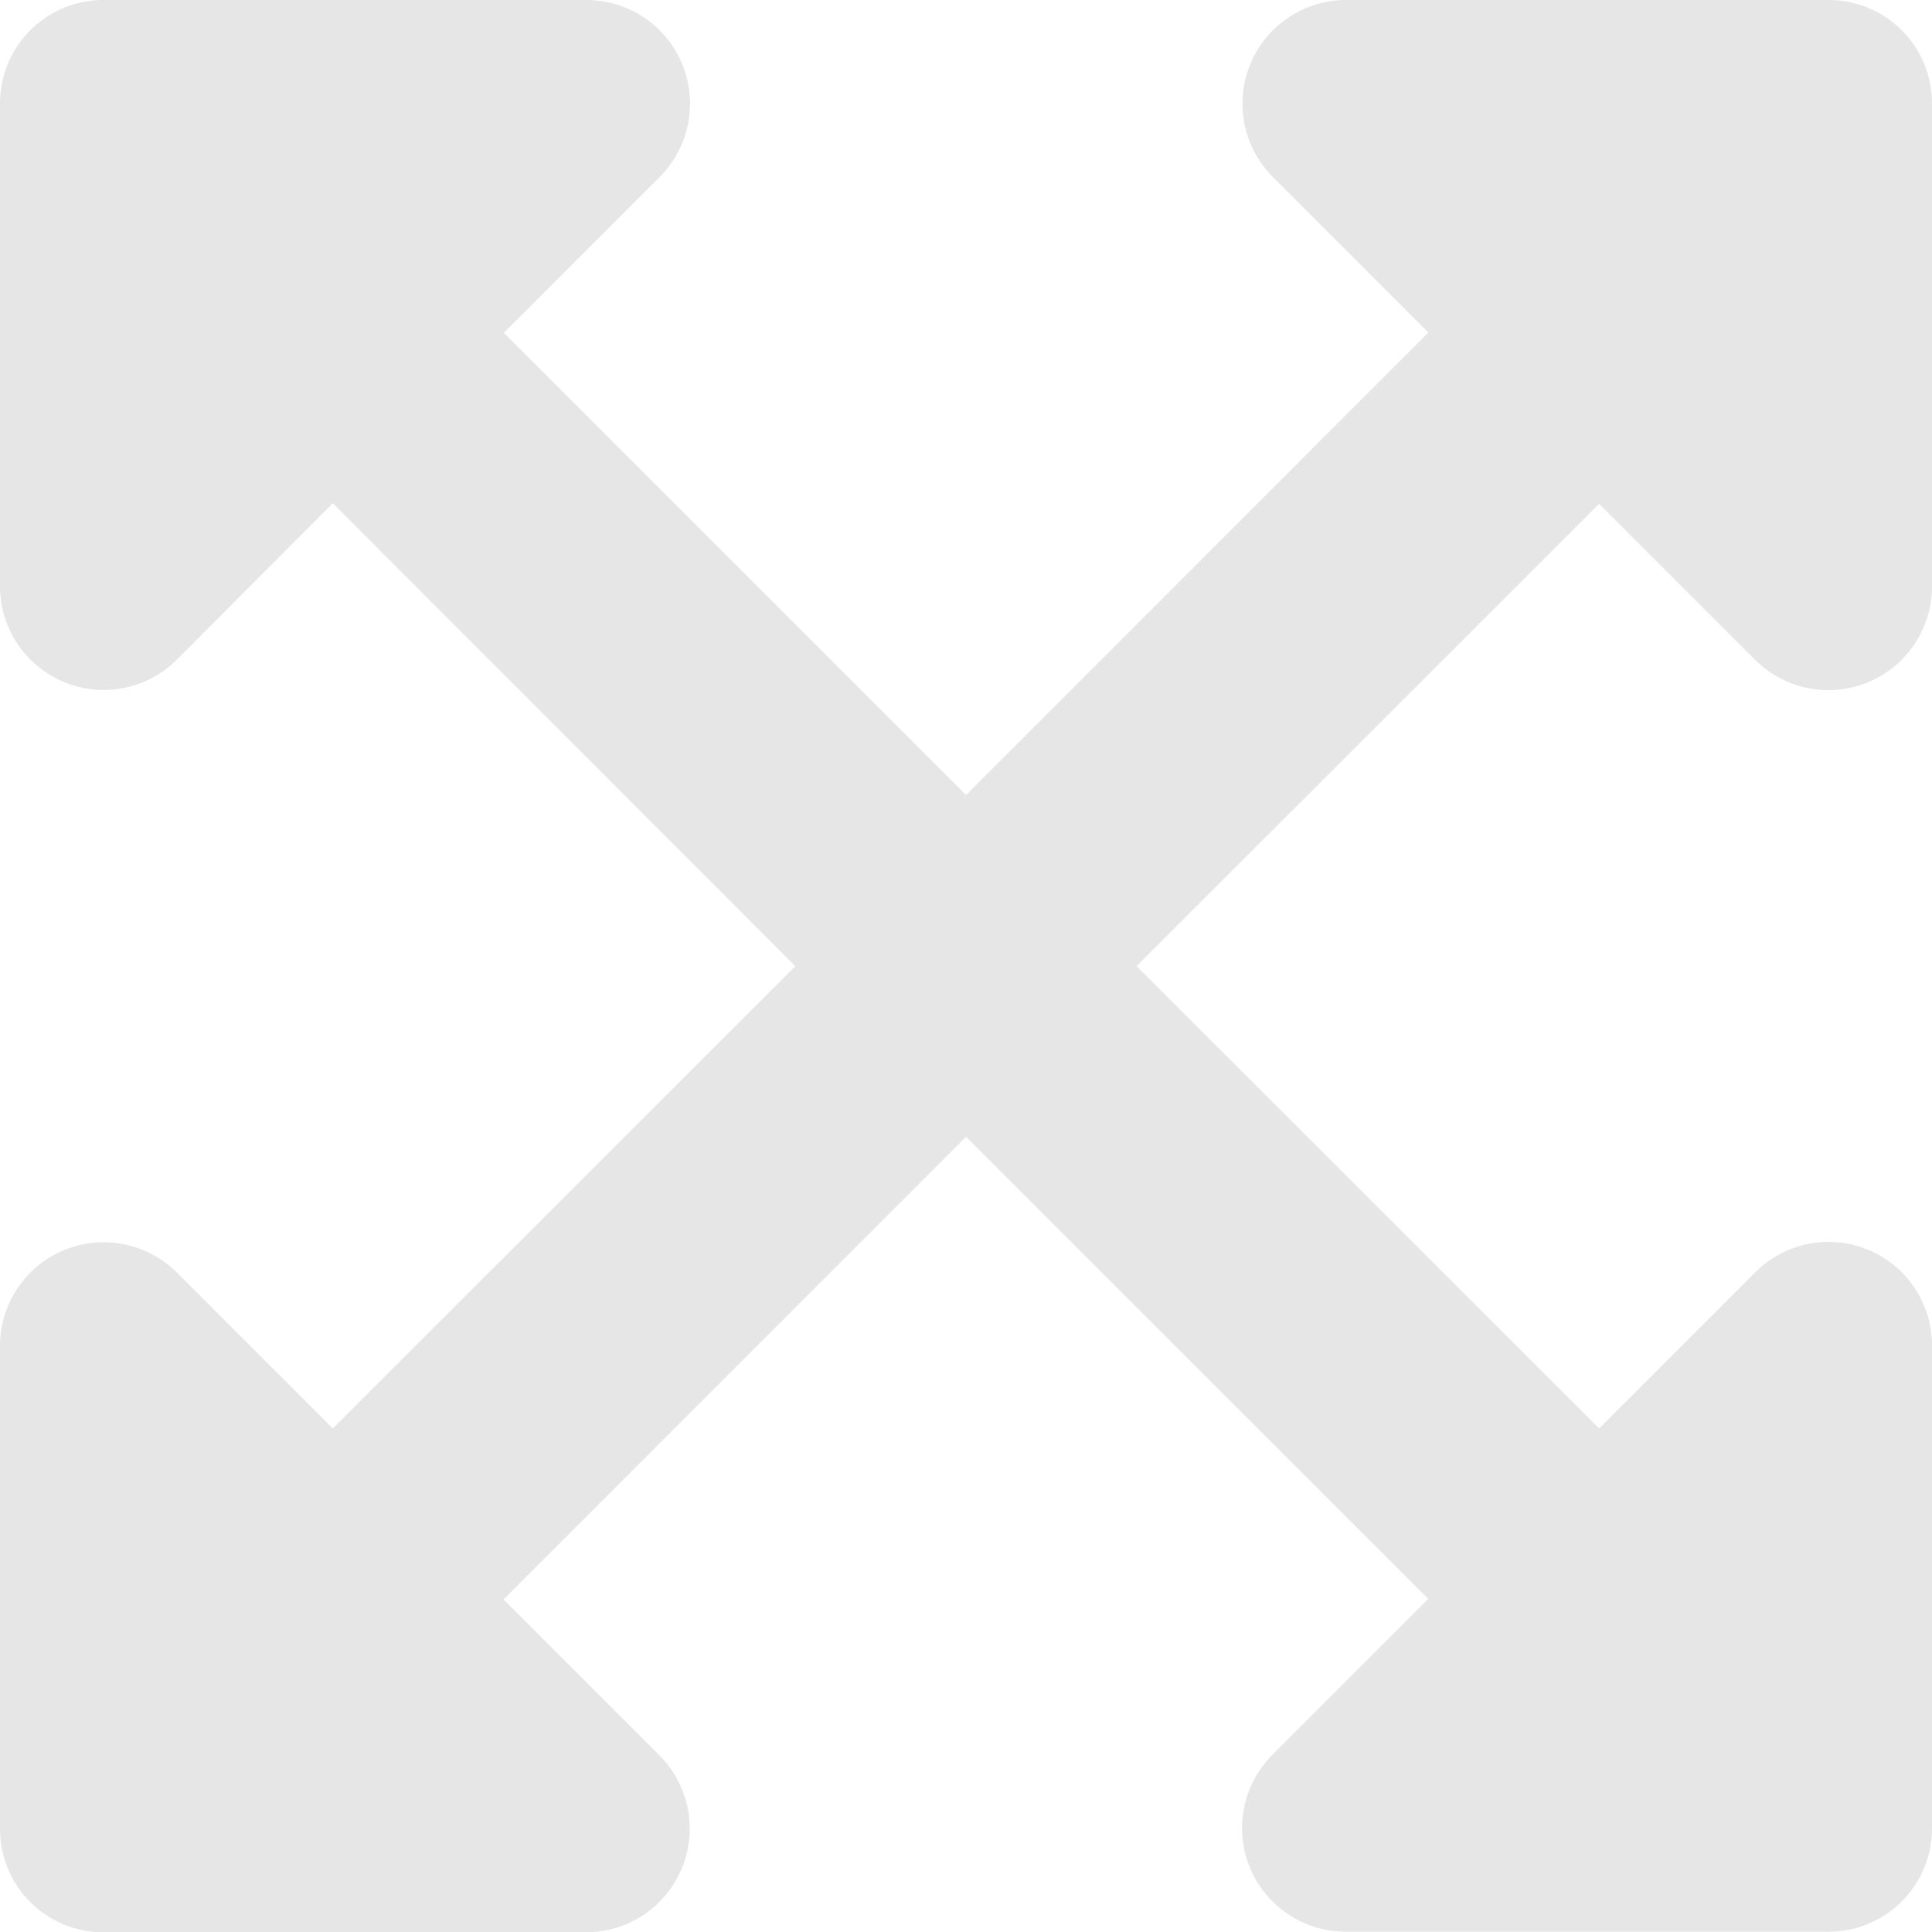
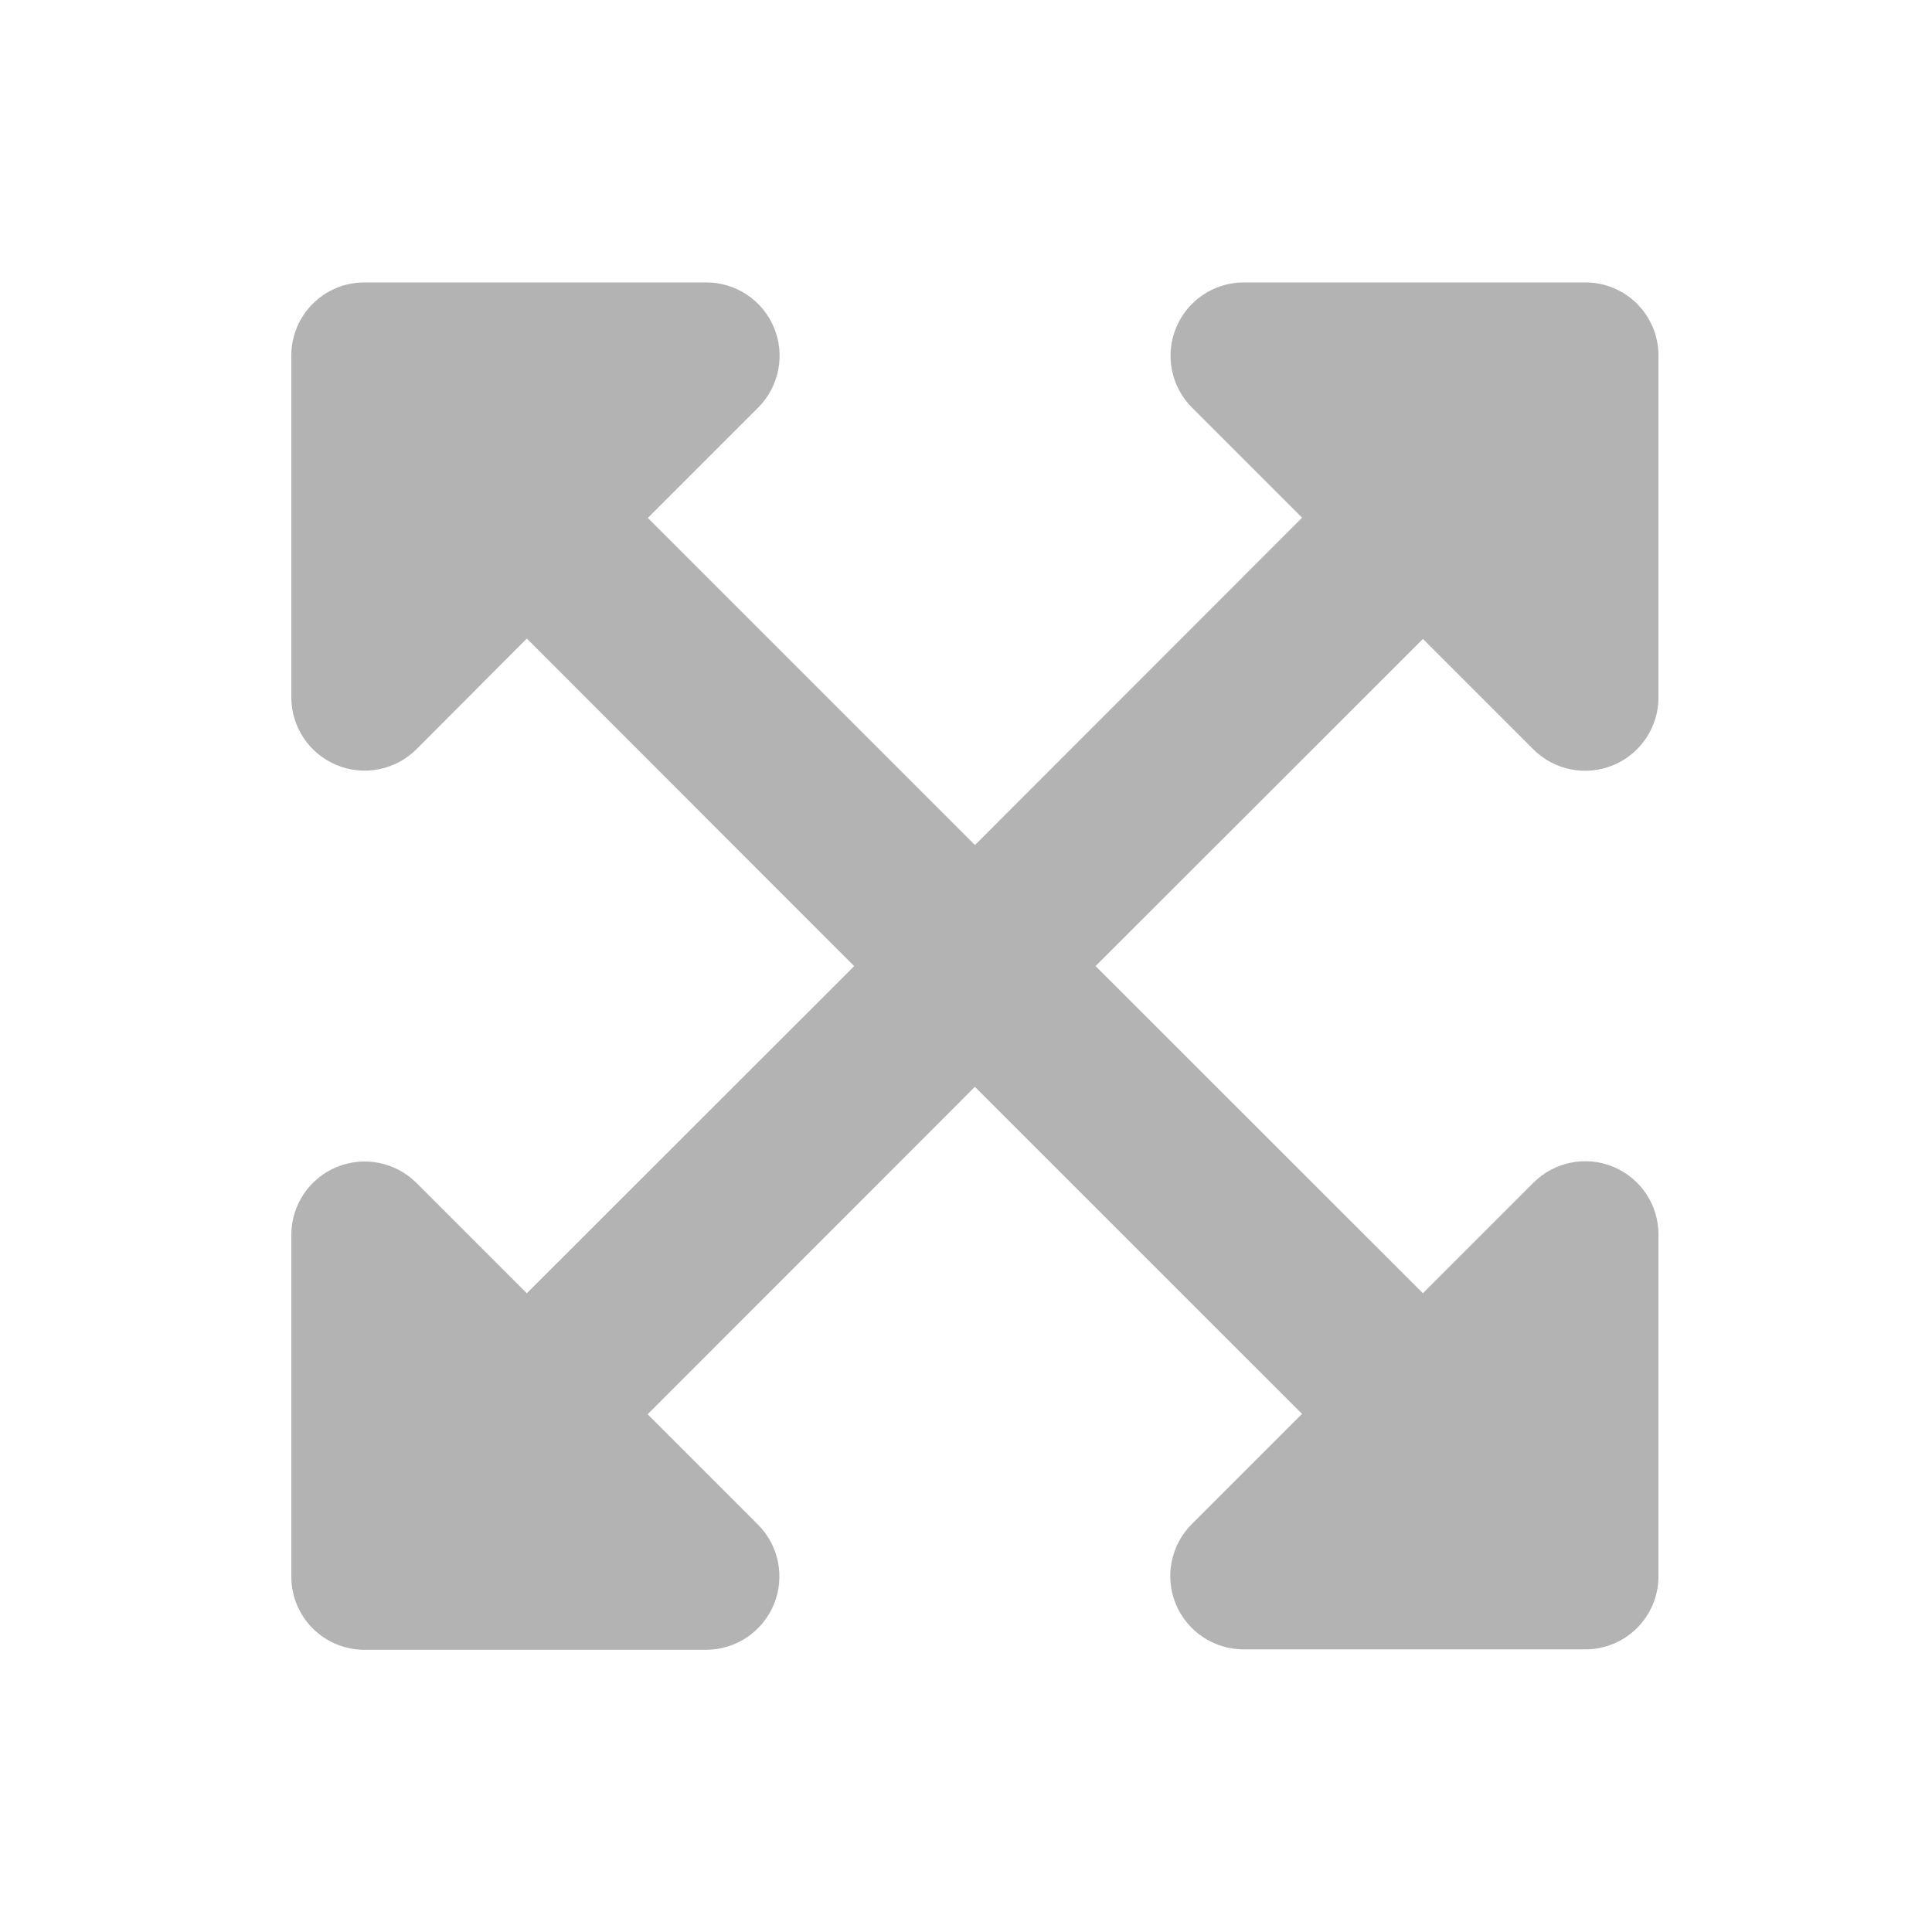
- <svg xmlns="http://www.w3.org/2000/svg" width="19.814" height="19.814" viewBox="0 0 19.814 19.814">
-   <path id="expand" d="M19.814,16.049V21a1.059,1.059,0,0,1-1.061,1.061H13.8a1.063,1.063,0,0,1-.752-1.813l1.6-1.6L9.907,13.908,5.164,18.654l1.6,1.6a1.063,1.063,0,0,1-.752,1.813H1.061A1.059,1.059,0,0,1,0,21V16.049A1.063,1.063,0,0,1,1.813,15.3l1.6,1.6,4.744-4.741L3.413,7.411l-1.6,1.605A1.063,1.063,0,0,1,0,8.265V3.311A1.059,1.059,0,0,1,1.061,2.25H6.015a1.063,1.063,0,0,1,.752,1.813l-1.6,1.6,4.741,4.741L14.649,5.66l-1.6-1.6A1.063,1.063,0,0,1,13.8,2.25h4.953a1.059,1.059,0,0,1,1.061,1.061V8.265A1.063,1.063,0,0,1,18,9.017l-1.6-1.6-4.744,4.741L16.4,16.9,18,15.3A1.061,1.061,0,0,1,19.814,16.049Z" transform="translate(0 -2.25)" fill="rgba(0,0,0,0.1)" />
+ <svg xmlns="http://www.w3.org/2000/svg" width="28" height="28" viewBox="0 0 28 28">
+   <g id="expand" transform="translate(-12 -8)">
+     <g id="Rectangle_55" data-name="Rectangle 55" transform="translate(12 8)" fill="none" stroke="rgba(112,112,112,0)" stroke-width="1">
+       <rect width="28" height="28" rx="6" stroke="none" />
+       <rect x="0.5" y="0.5" width="27" height="27" rx="5.5" fill="none" />
+     </g>
+     <path id="expand-2" data-name="expand" d="M19.814,16.049V21a1.059,1.059,0,0,1-1.061,1.061H13.8a1.063,1.063,0,0,1-.752-1.813l1.6-1.6L9.907,13.908,5.164,18.654l1.6,1.6a1.063,1.063,0,0,1-.752,1.813H1.061A1.059,1.059,0,0,1,0,21V16.049A1.063,1.063,0,0,1,1.813,15.3l1.6,1.6,4.744-4.741L3.413,7.411l-1.6,1.605A1.063,1.063,0,0,1,0,8.265V3.311A1.059,1.059,0,0,1,1.061,2.25H6.015a1.063,1.063,0,0,1,.752,1.813l-1.6,1.6,4.741,4.741L14.649,5.66l-1.6-1.6A1.063,1.063,0,0,1,13.8,2.25h4.953a1.059,1.059,0,0,1,1.061,1.061V8.265A1.063,1.063,0,0,1,18,9.017l-1.6-1.6-4.744,4.741L16.4,16.9,18,15.3A1.061,1.061,0,0,1,19.814,16.049Z" transform="translate(16.222 9.843)" fill="rgba(0,0,0,0.3)" />
+   </g>
</svg>
